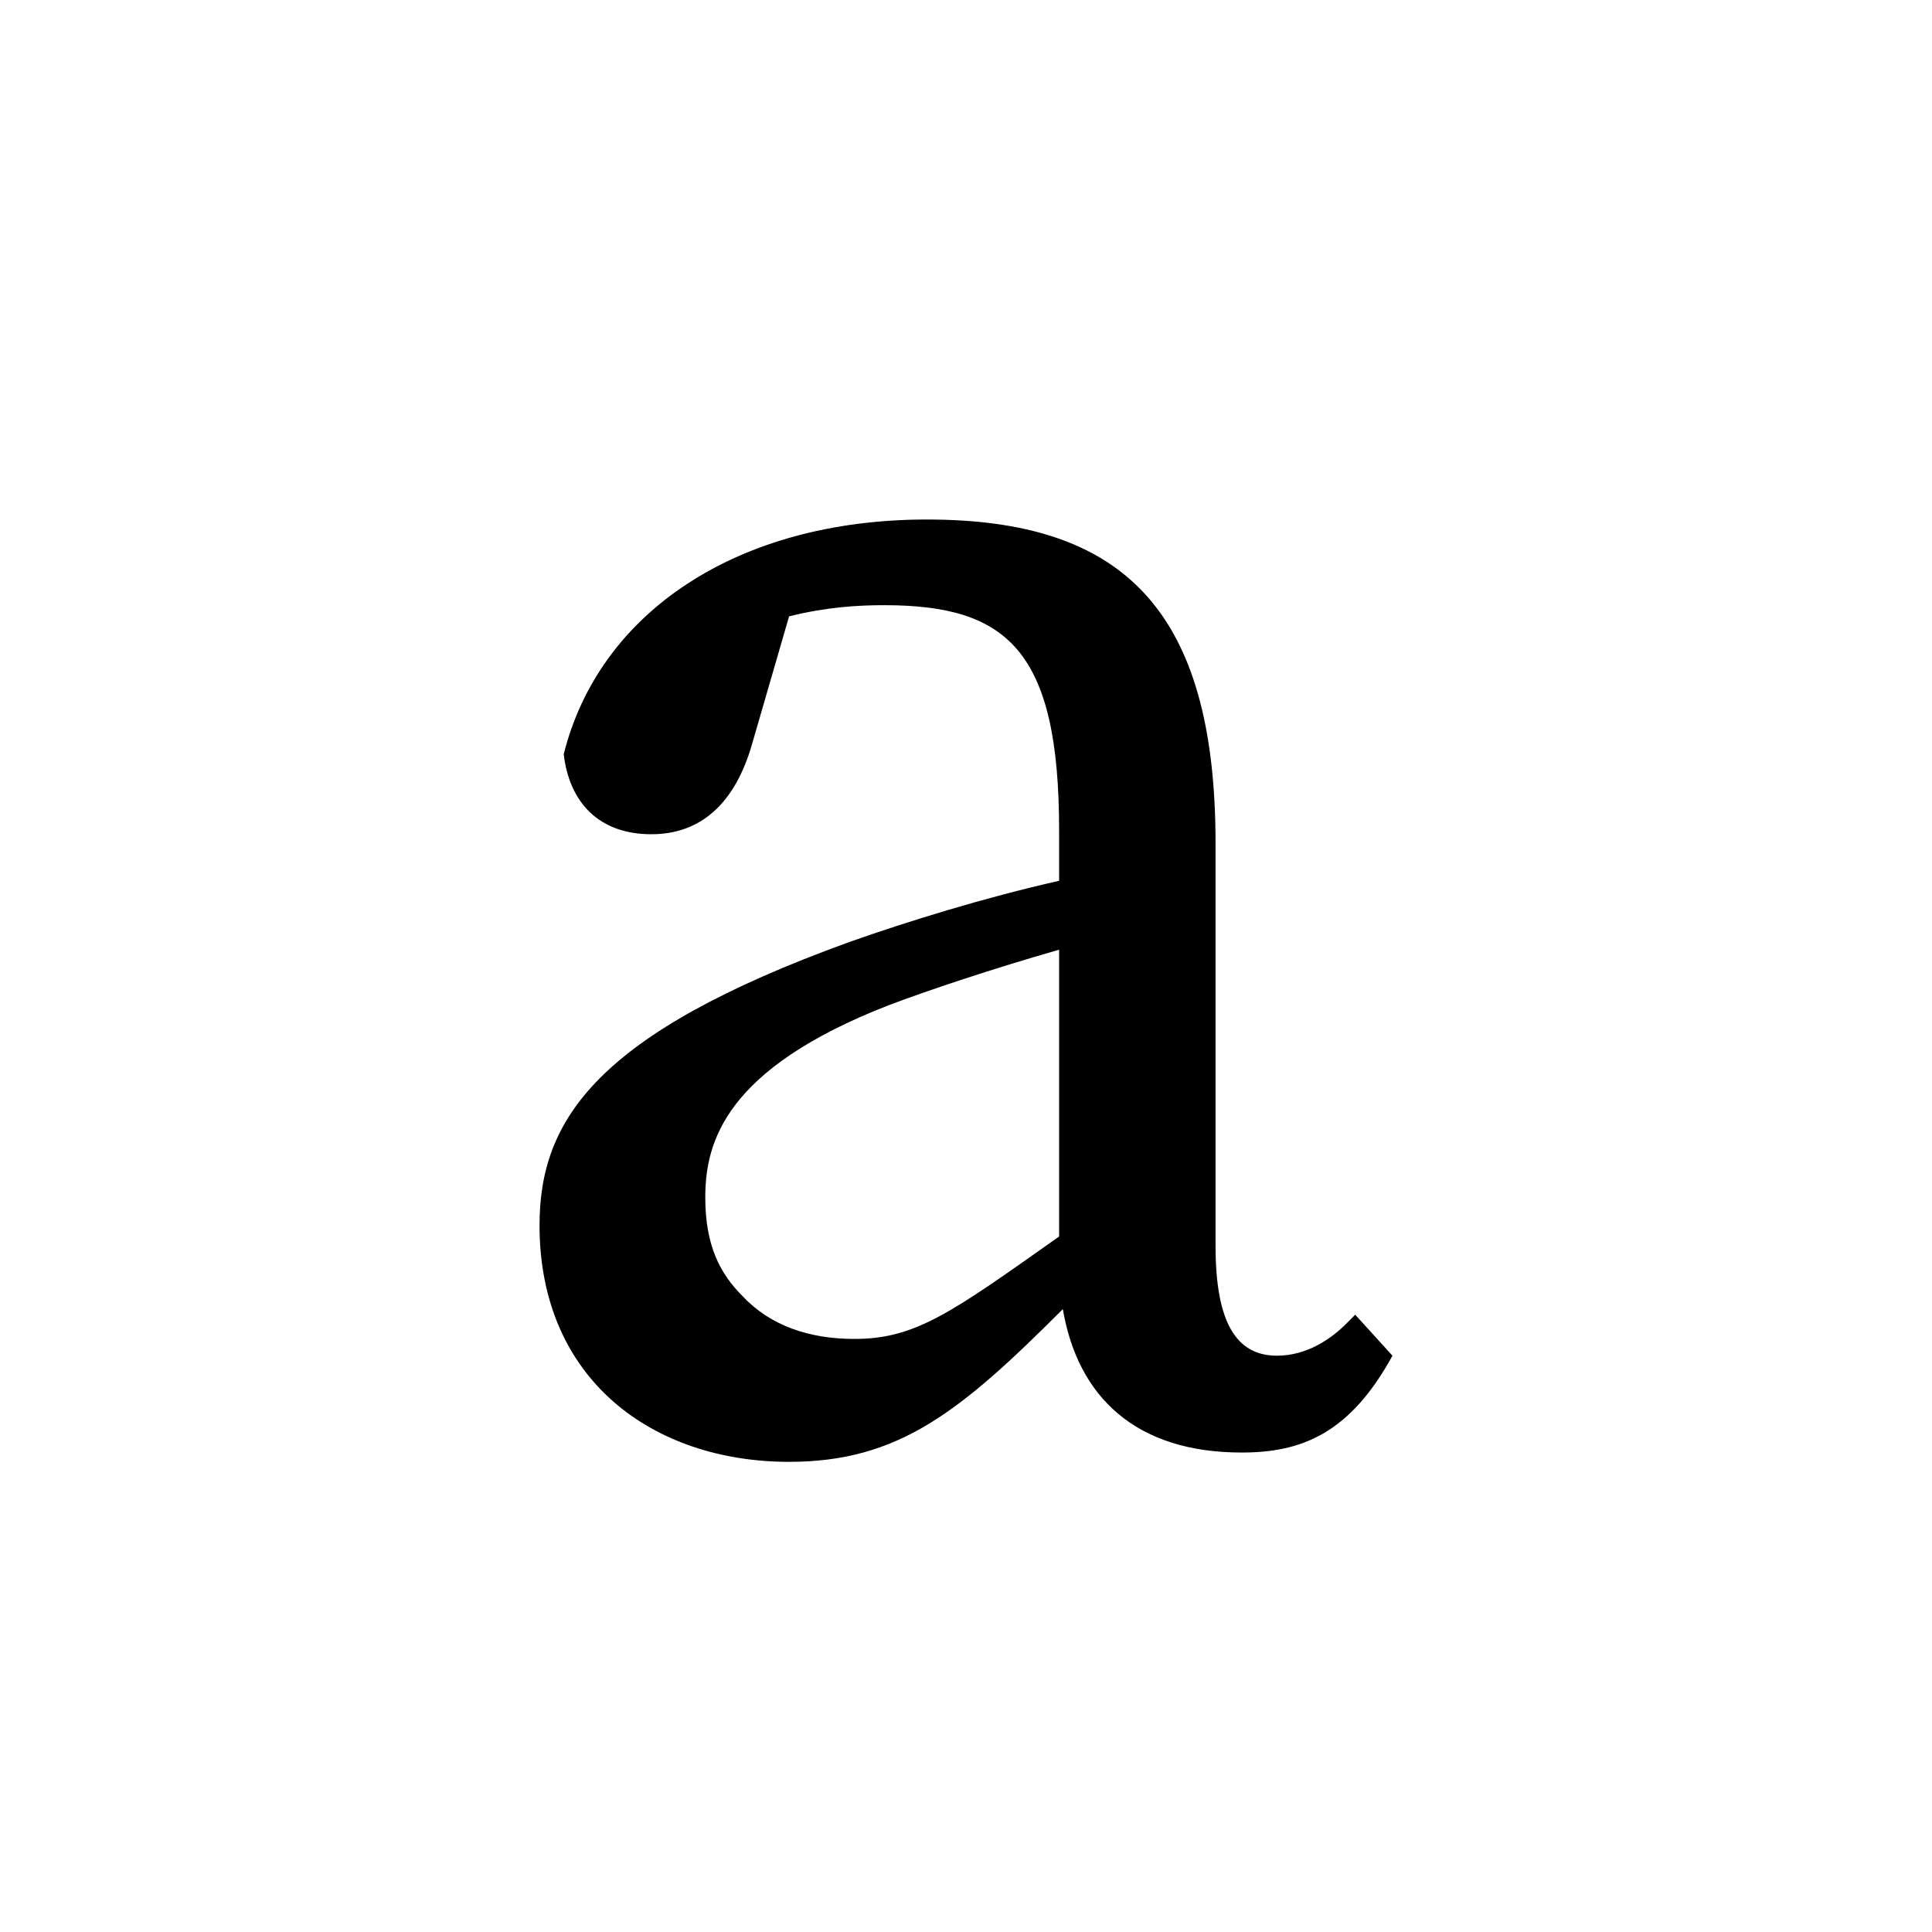
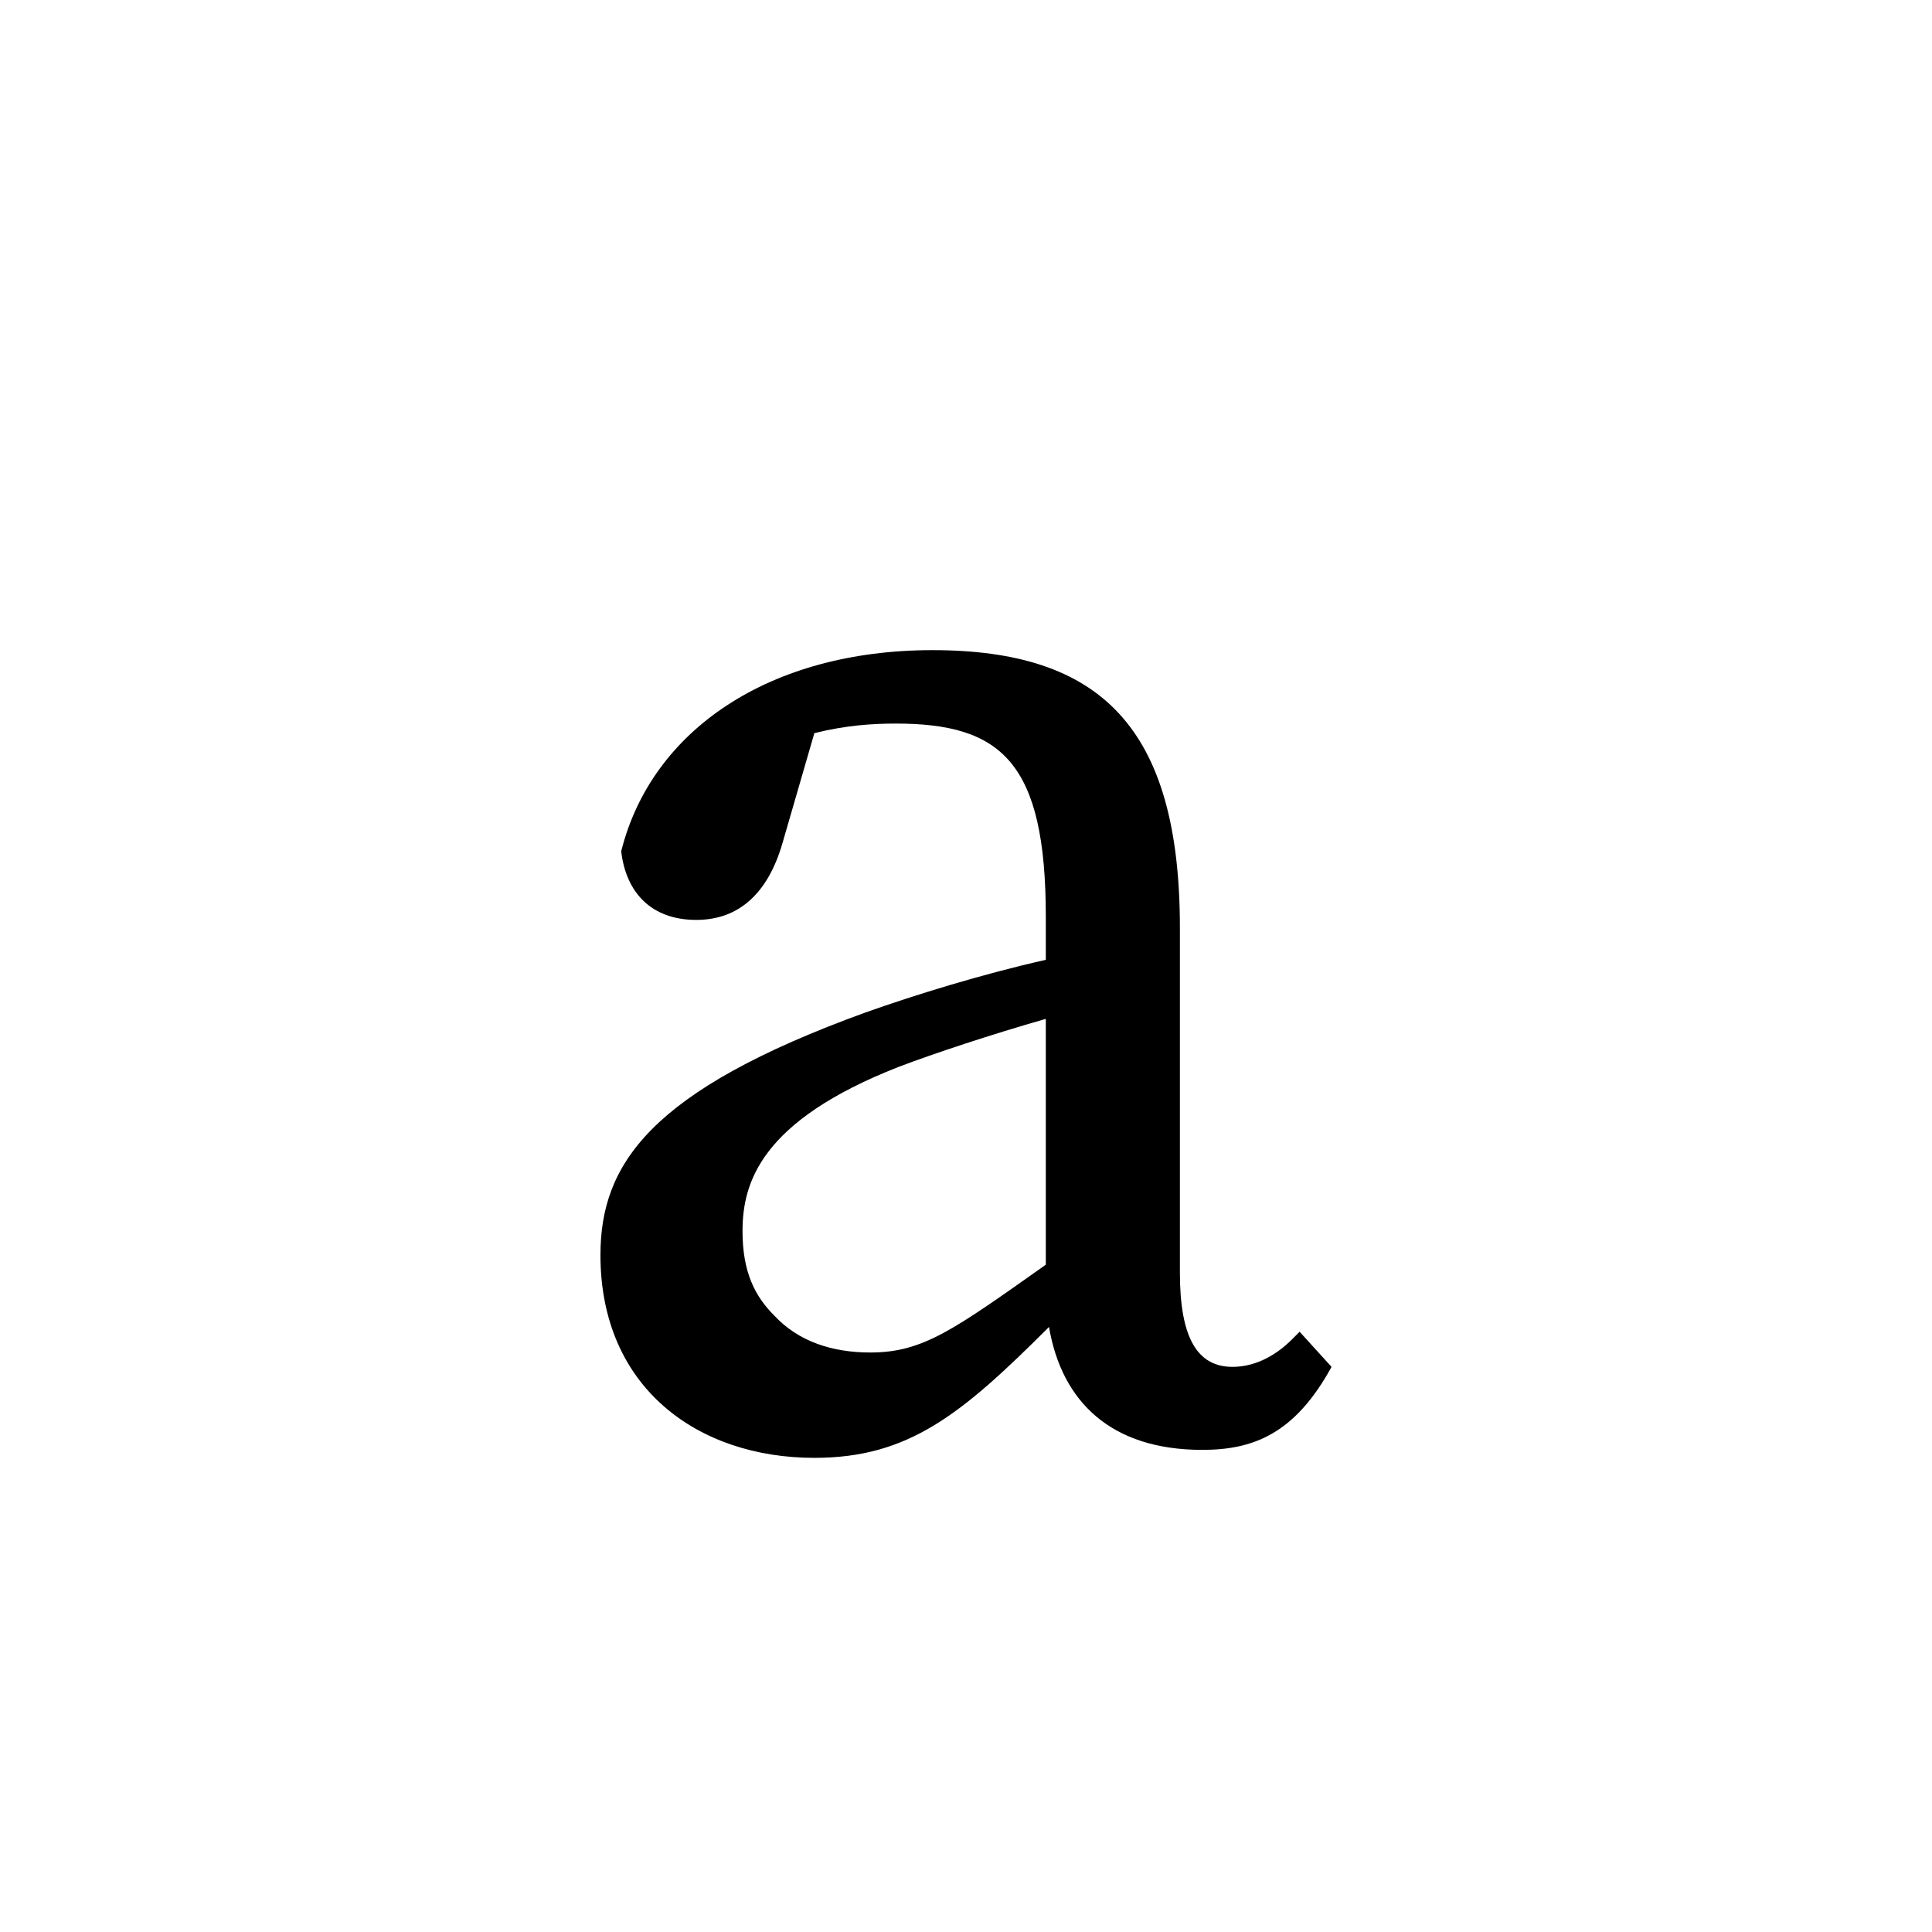
<svg xmlns="http://www.w3.org/2000/svg" height="512" width="512">
  <style>
path { fill: black; fill-rule: nonzero; }
</style>
-   <g transform="translate(8 8) scale(0.4935323) translate(228.5 753.75) scale(1 -1)">
+   <g transform="translate(8 8) scale(0.4230277) translate(312.25 879.375) scale(1 -1)">
    <path d="M324,106 c-58,-41,-77,-55,-110,-55 c-24,0,-45,7,-60,23 c-12,12,-20,27,-20,53 c0,30,11,69,98,103 c21,8,57,20,92,30 z M483,64 l-5,-5 c-8,-8,-21,-17,-37,-17 c-22,0,-33,18,-33,59 l0,216 c0,126,-50,174,-155,174 c-102,0,-176,-50,-195,-126 c3,-26,19,-43,47,-43 c27,0,45,17,54,48 l20,69 c20,5,37,6,51,6 c66,0,94,-24,94,-121 l0,-27 c-40,-9,-82,-22,-113,-33 c-135,-49,-166,-95,-166,-152 c0,-83,61,-127,134,-127 c59,0,92,27,147,82 c8,-47,39,-77,96,-77 c32,0,58,10,81,52 z" />
  </g>
</svg>
